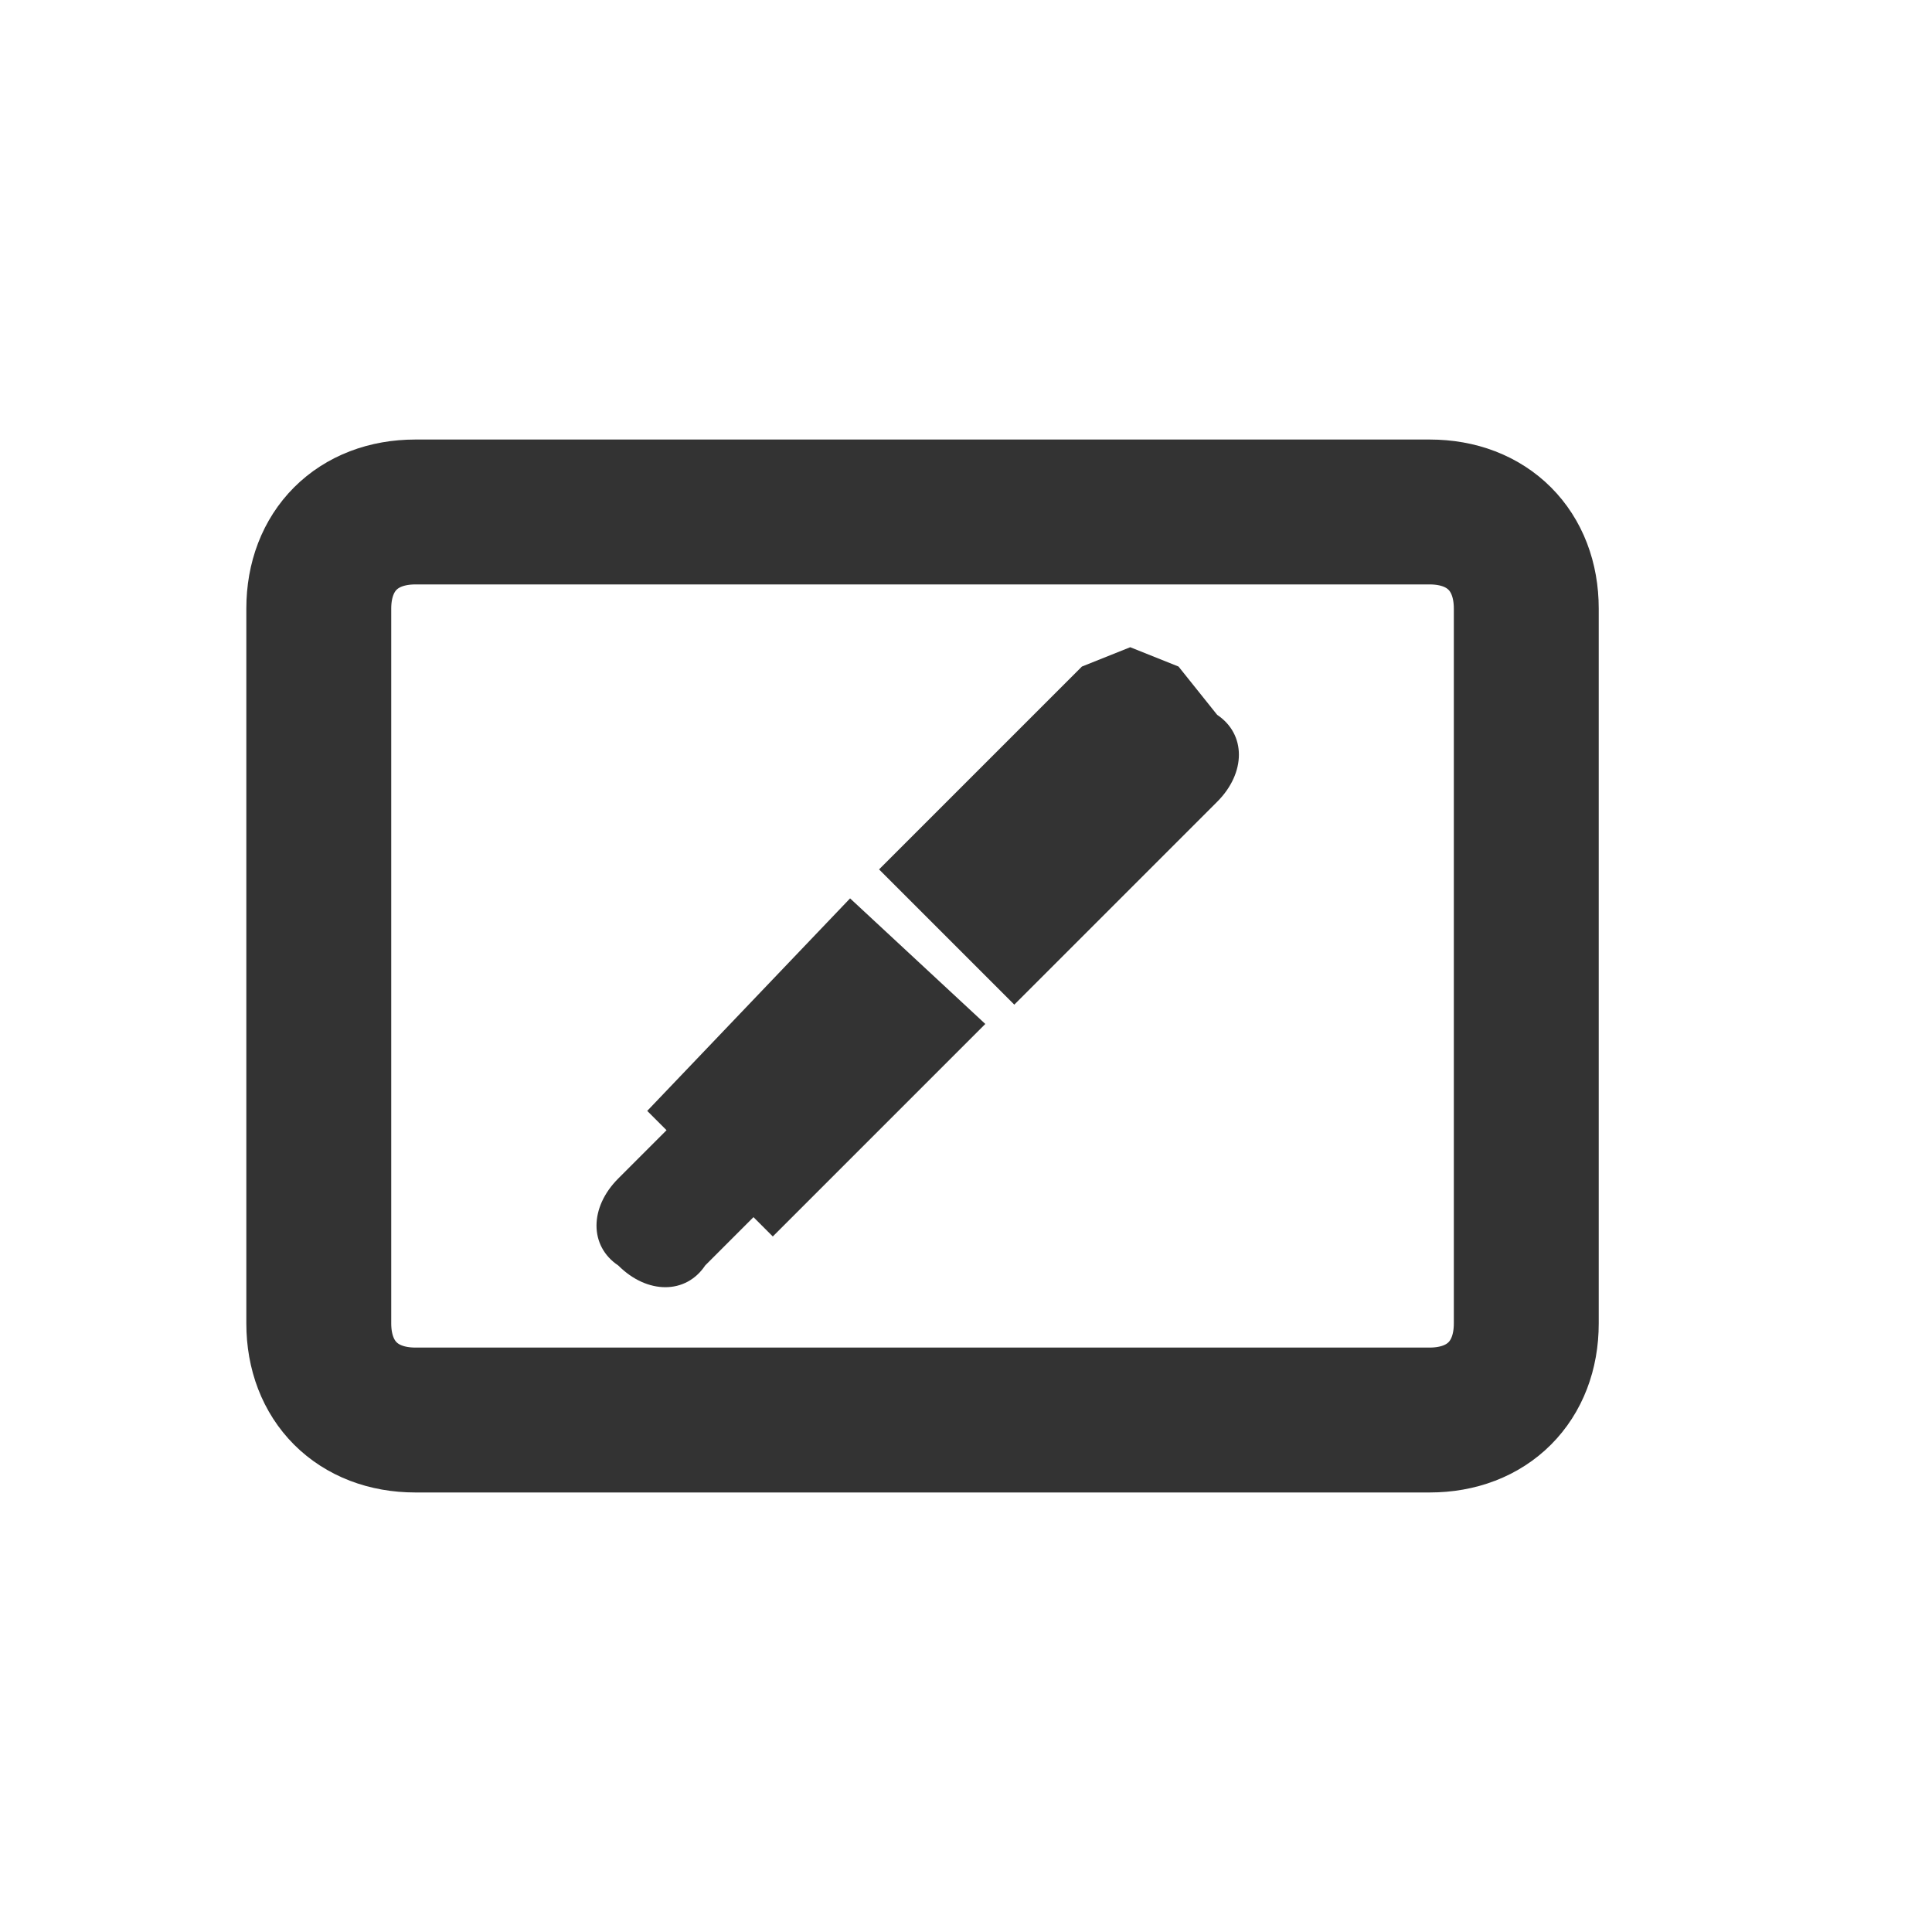
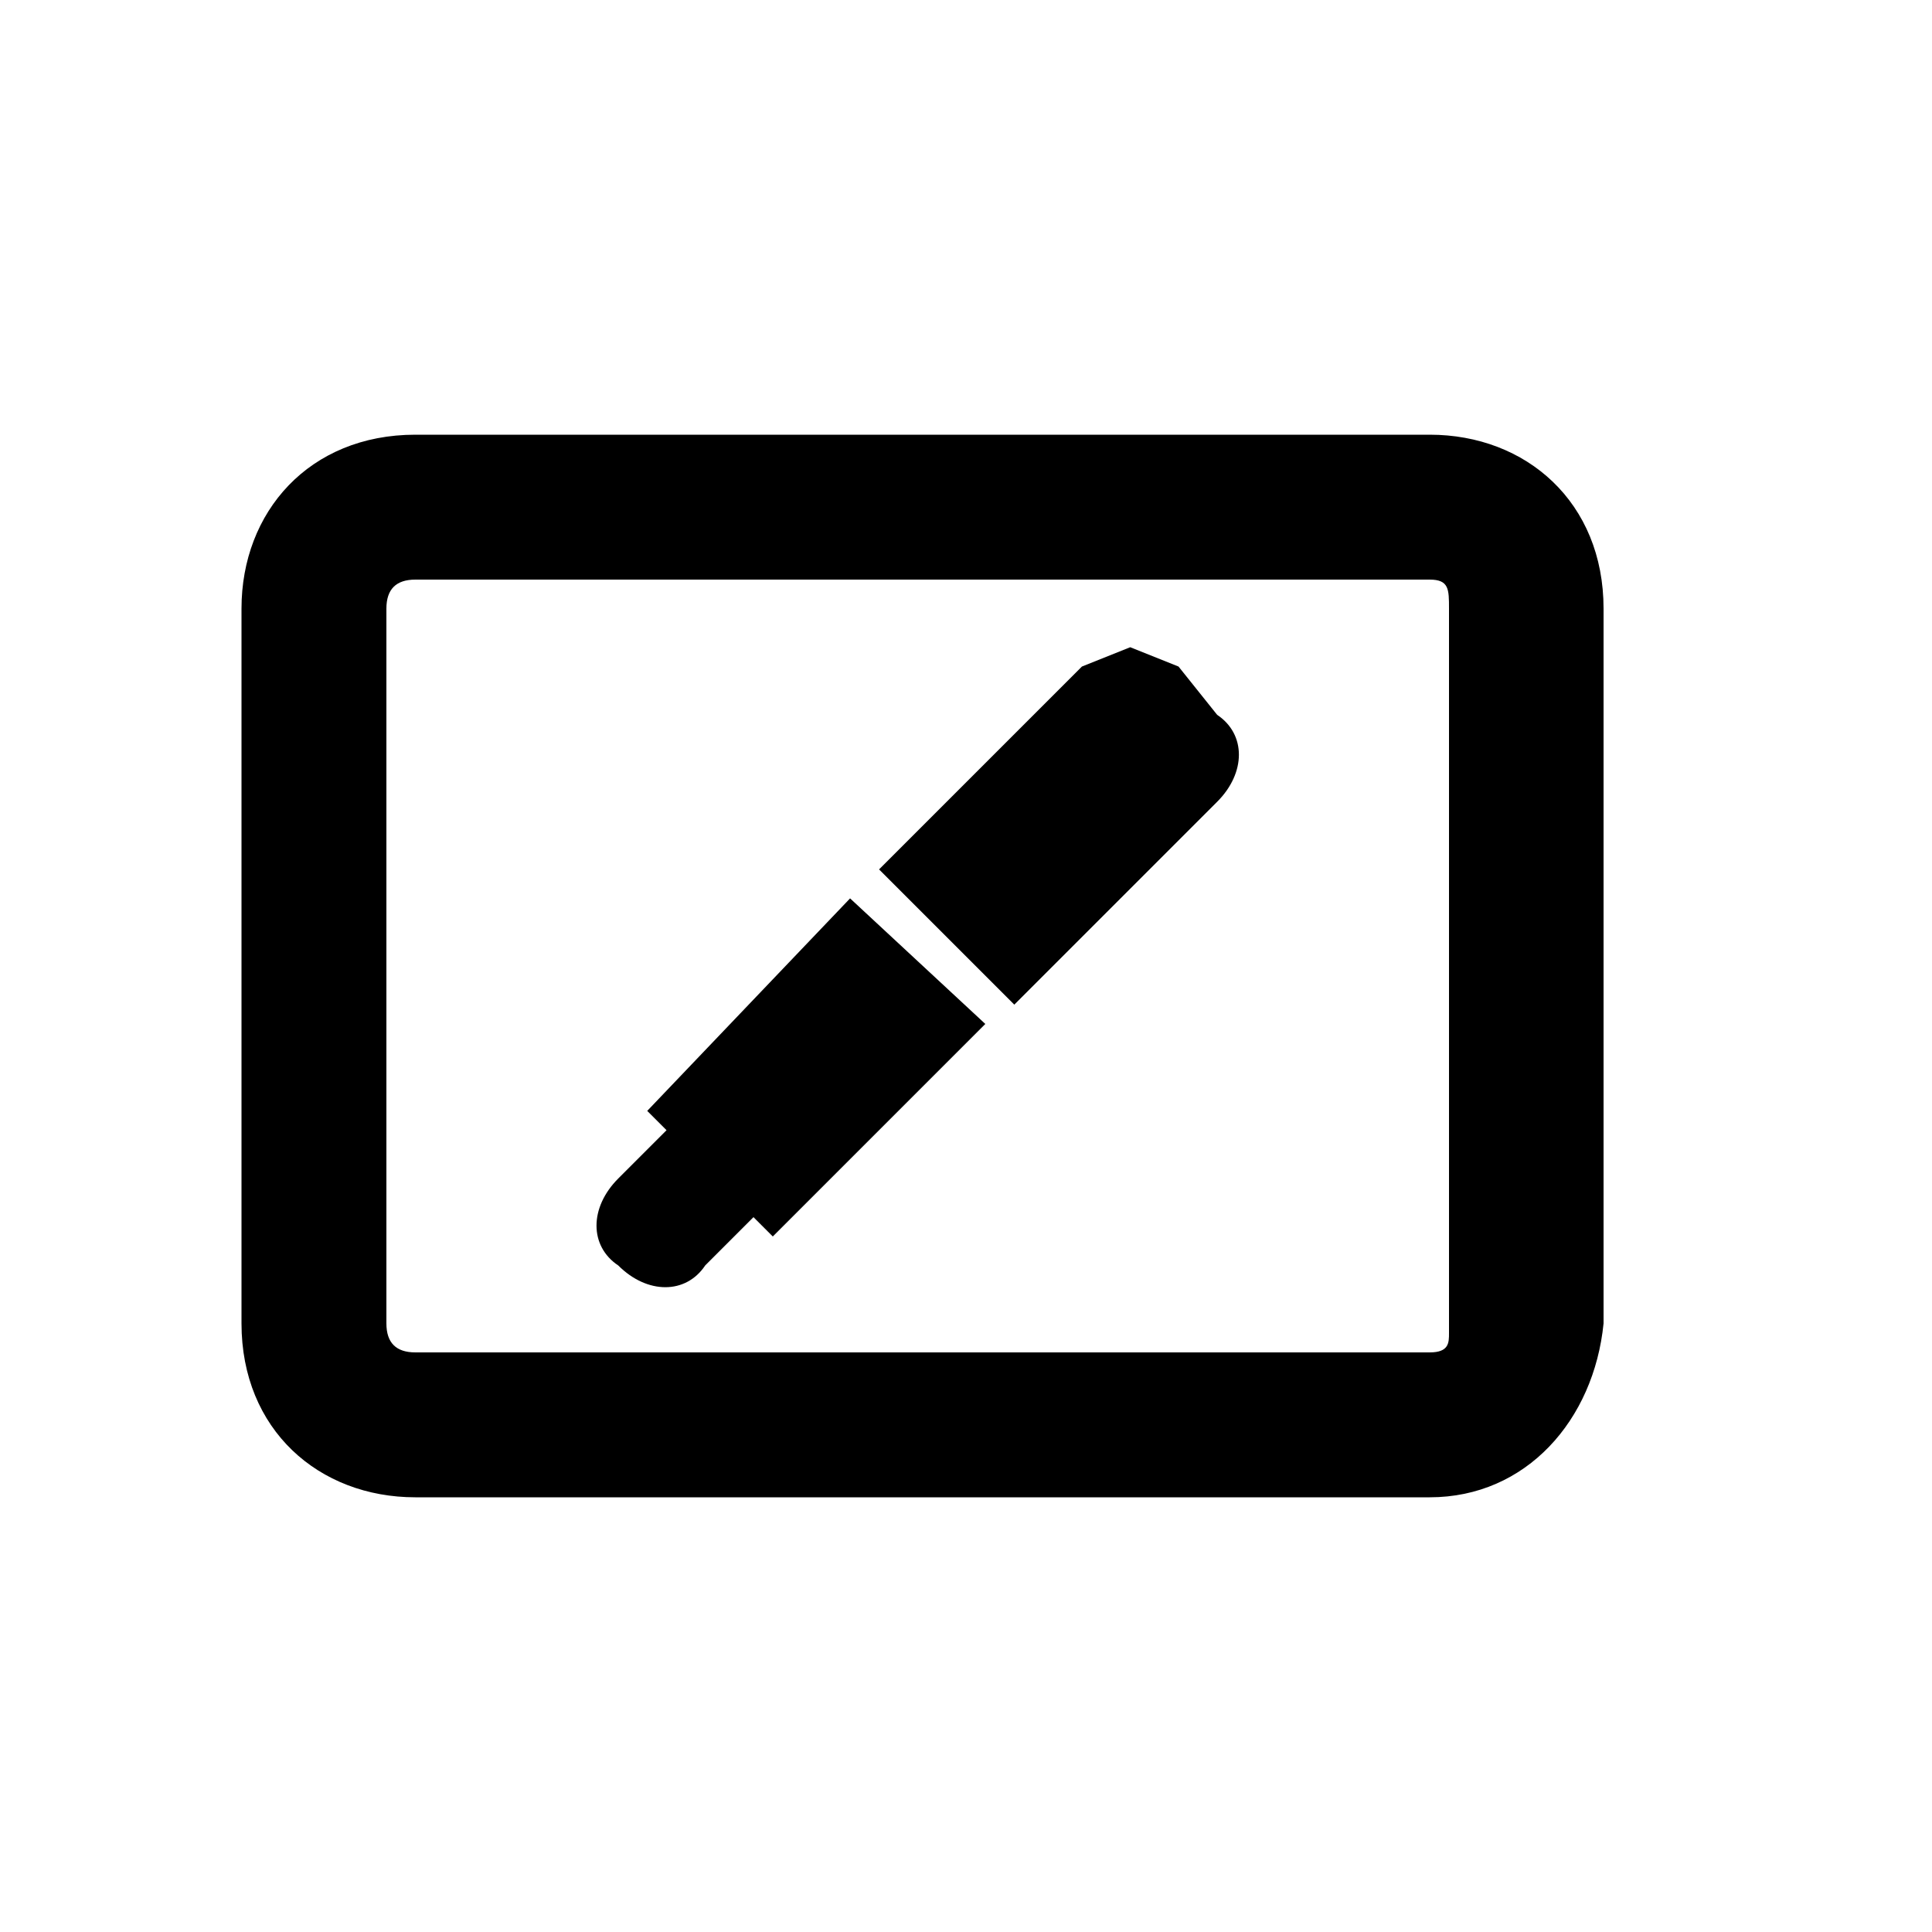
<svg xmlns="http://www.w3.org/2000/svg" viewBox="0 0 20 20">
-   <path d="M4.3 14.7h10.5c.6 0 1-.4 1-1V6.3c0-.6-.4-1-1-1H4.3c-.6 0-1 .4-1 1v7.4c0 .6.4 1 1 1z" fill="none" stroke="#333" stroke-width="1.5" />
-   <path d="M11.7 6.7l-.5.2L9.1 9l1.4 1.4 2.1-2.1c.3-.3.3-.7 0-.9l-.4-.5-.5-.2M8.8 9.3l-2.1 2.2.2.2-.5.5c-.3.3-.3.7 0 .9.3.3.7.3.9 0l.5-.5.2.2 2.2-2.2" fill="#333" />
+   <path d="M14.8 15.5H4.3c-1 0-1.8-.7-1.8-1.8V6.3c0-1 .7-1.8 1.8-1.8h10.5c1 0 1.8.7 1.8 1.8v7.4c-.1 1-.8 1.8-1.8 1.8zM4.3 6c-.2 0-.3.1-.3.3v7.4c0 .2.1.3.3.3h10.5c.2 0 .2-.1.2-.2V6.3c0-.2 0-.3-.2-.3H4.3z" />
+   <path d="M11.7 6.7l-.5.2L9.1 9l1.4 1.4 2.1-2.1c.3-.3.3-.7 0-.9l-.4-.5-.5-.2M8.8 9.3l-2.1 2.2.2.2-.5.5c-.3.3-.3.7 0 .9.3.3.7.3.9 0l.5-.5.2.2 2.2-2.2" />
</svg>
